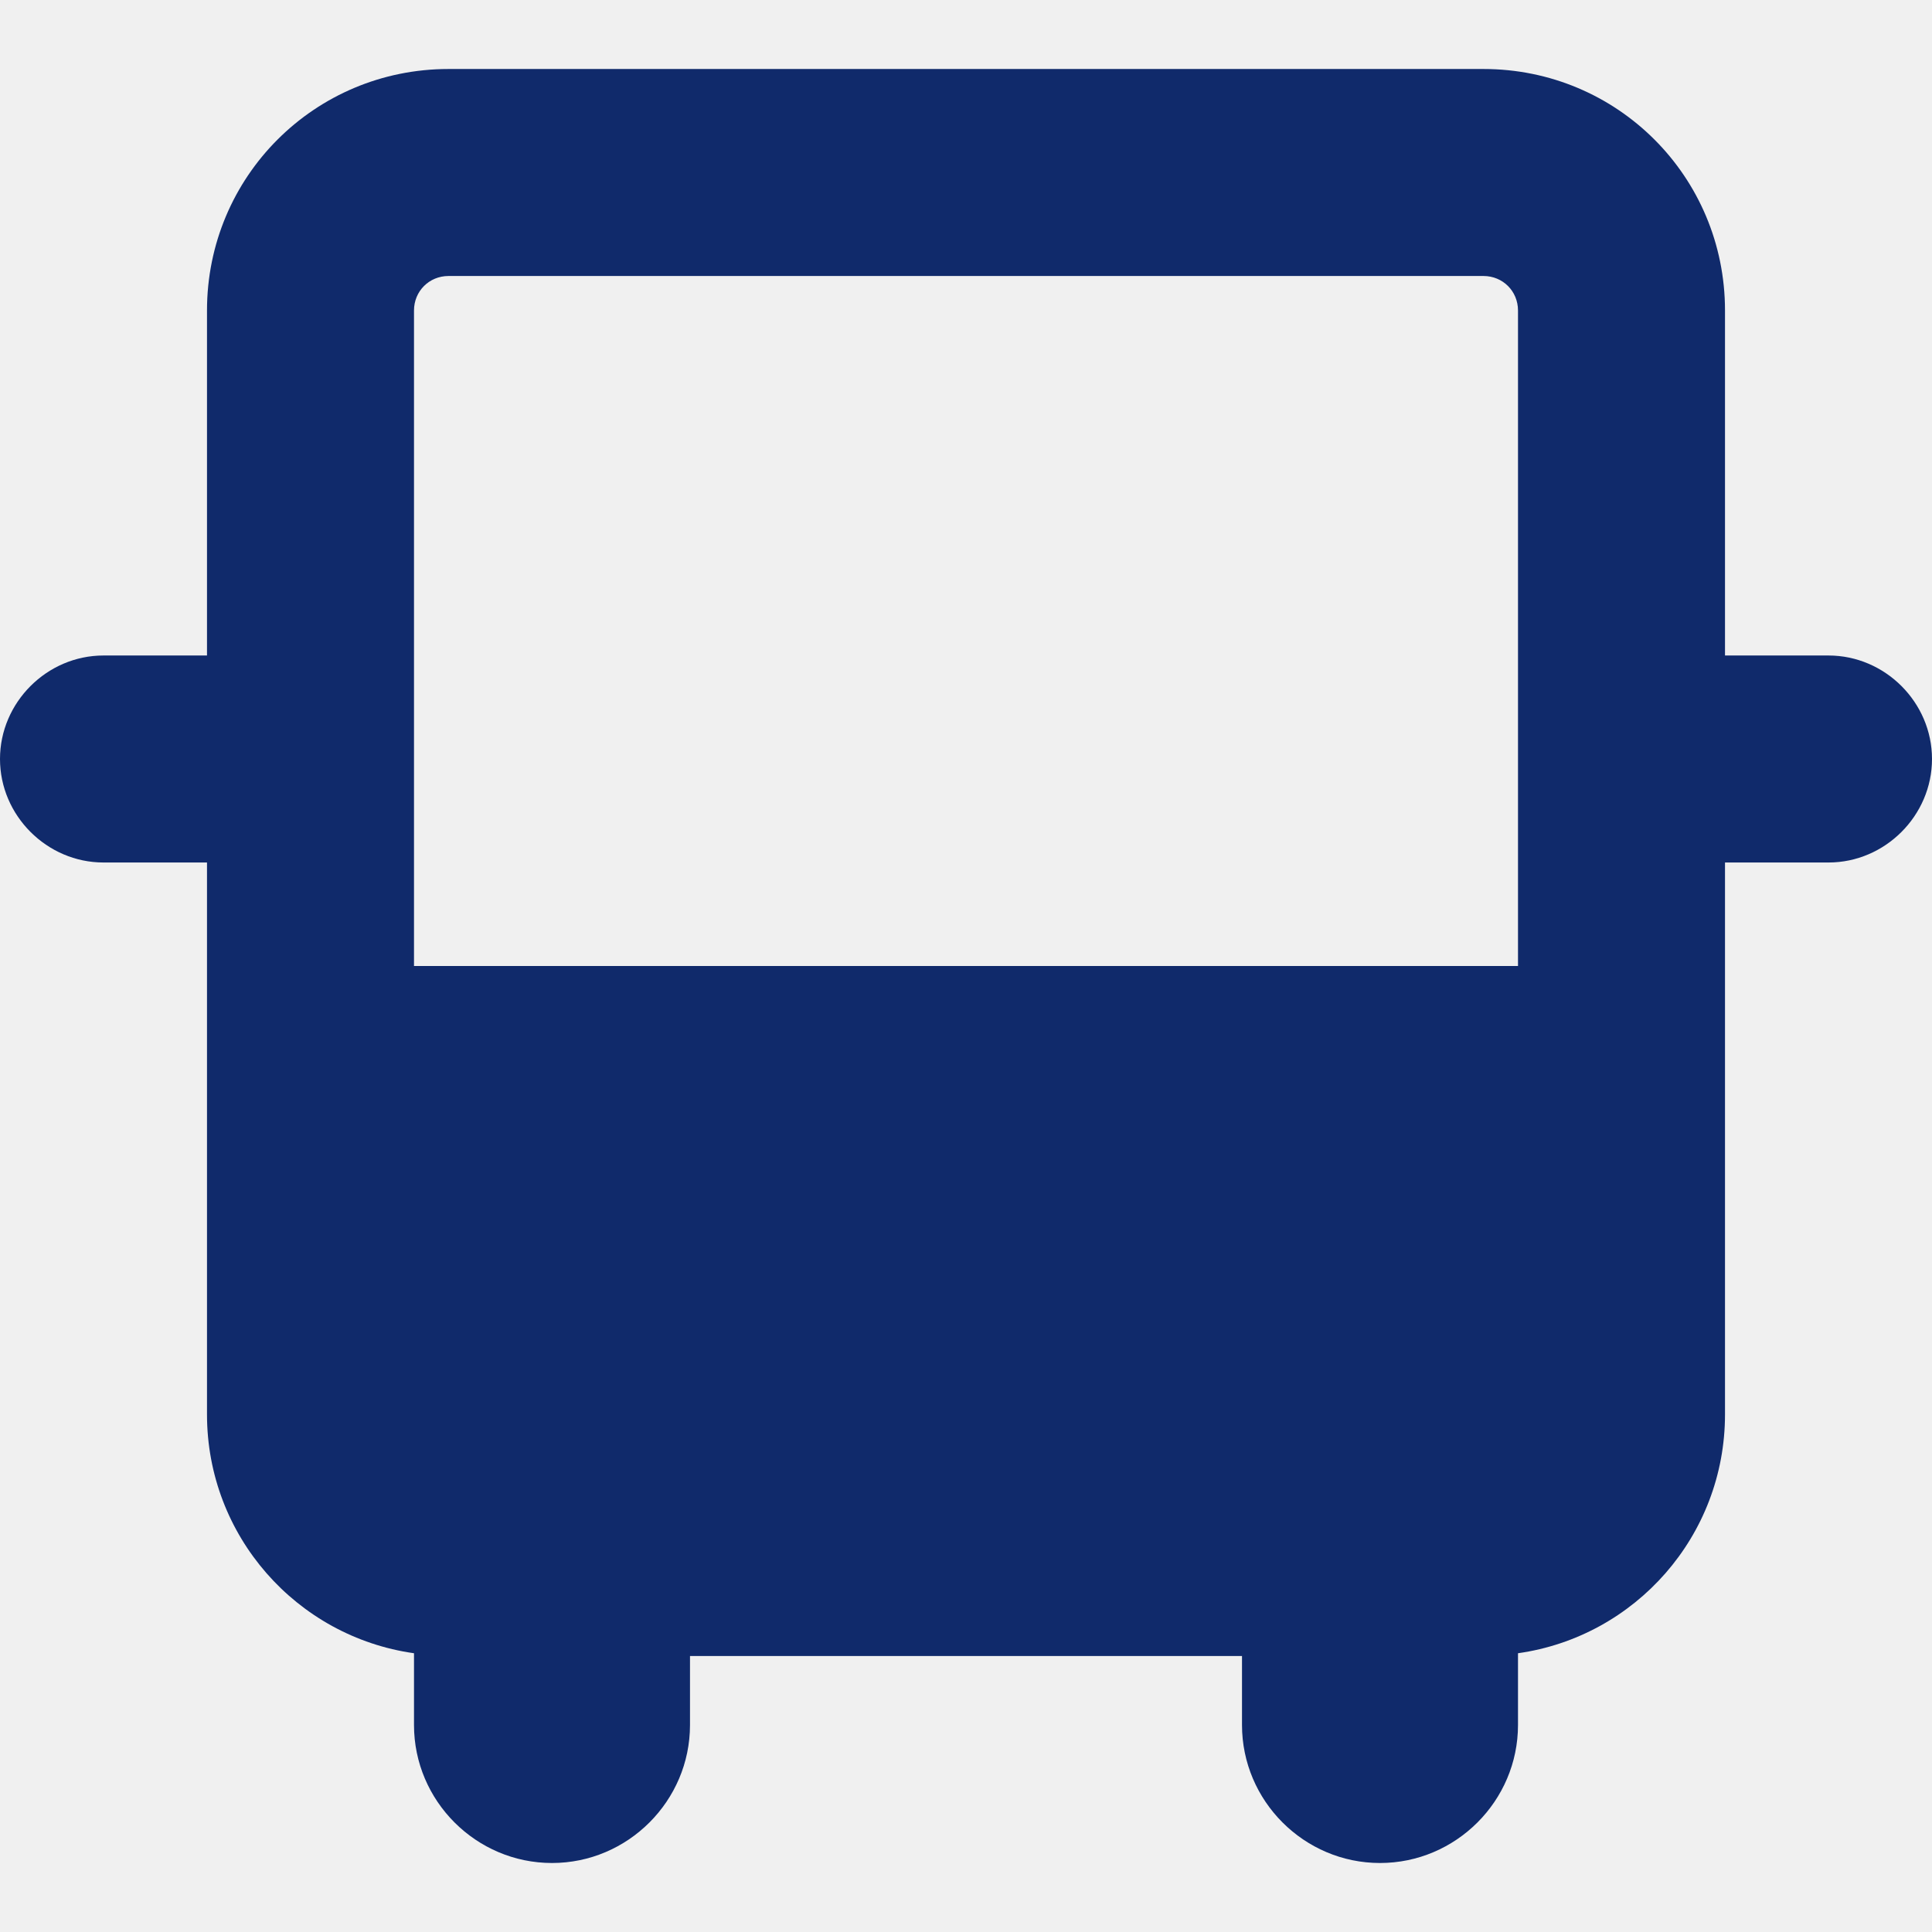
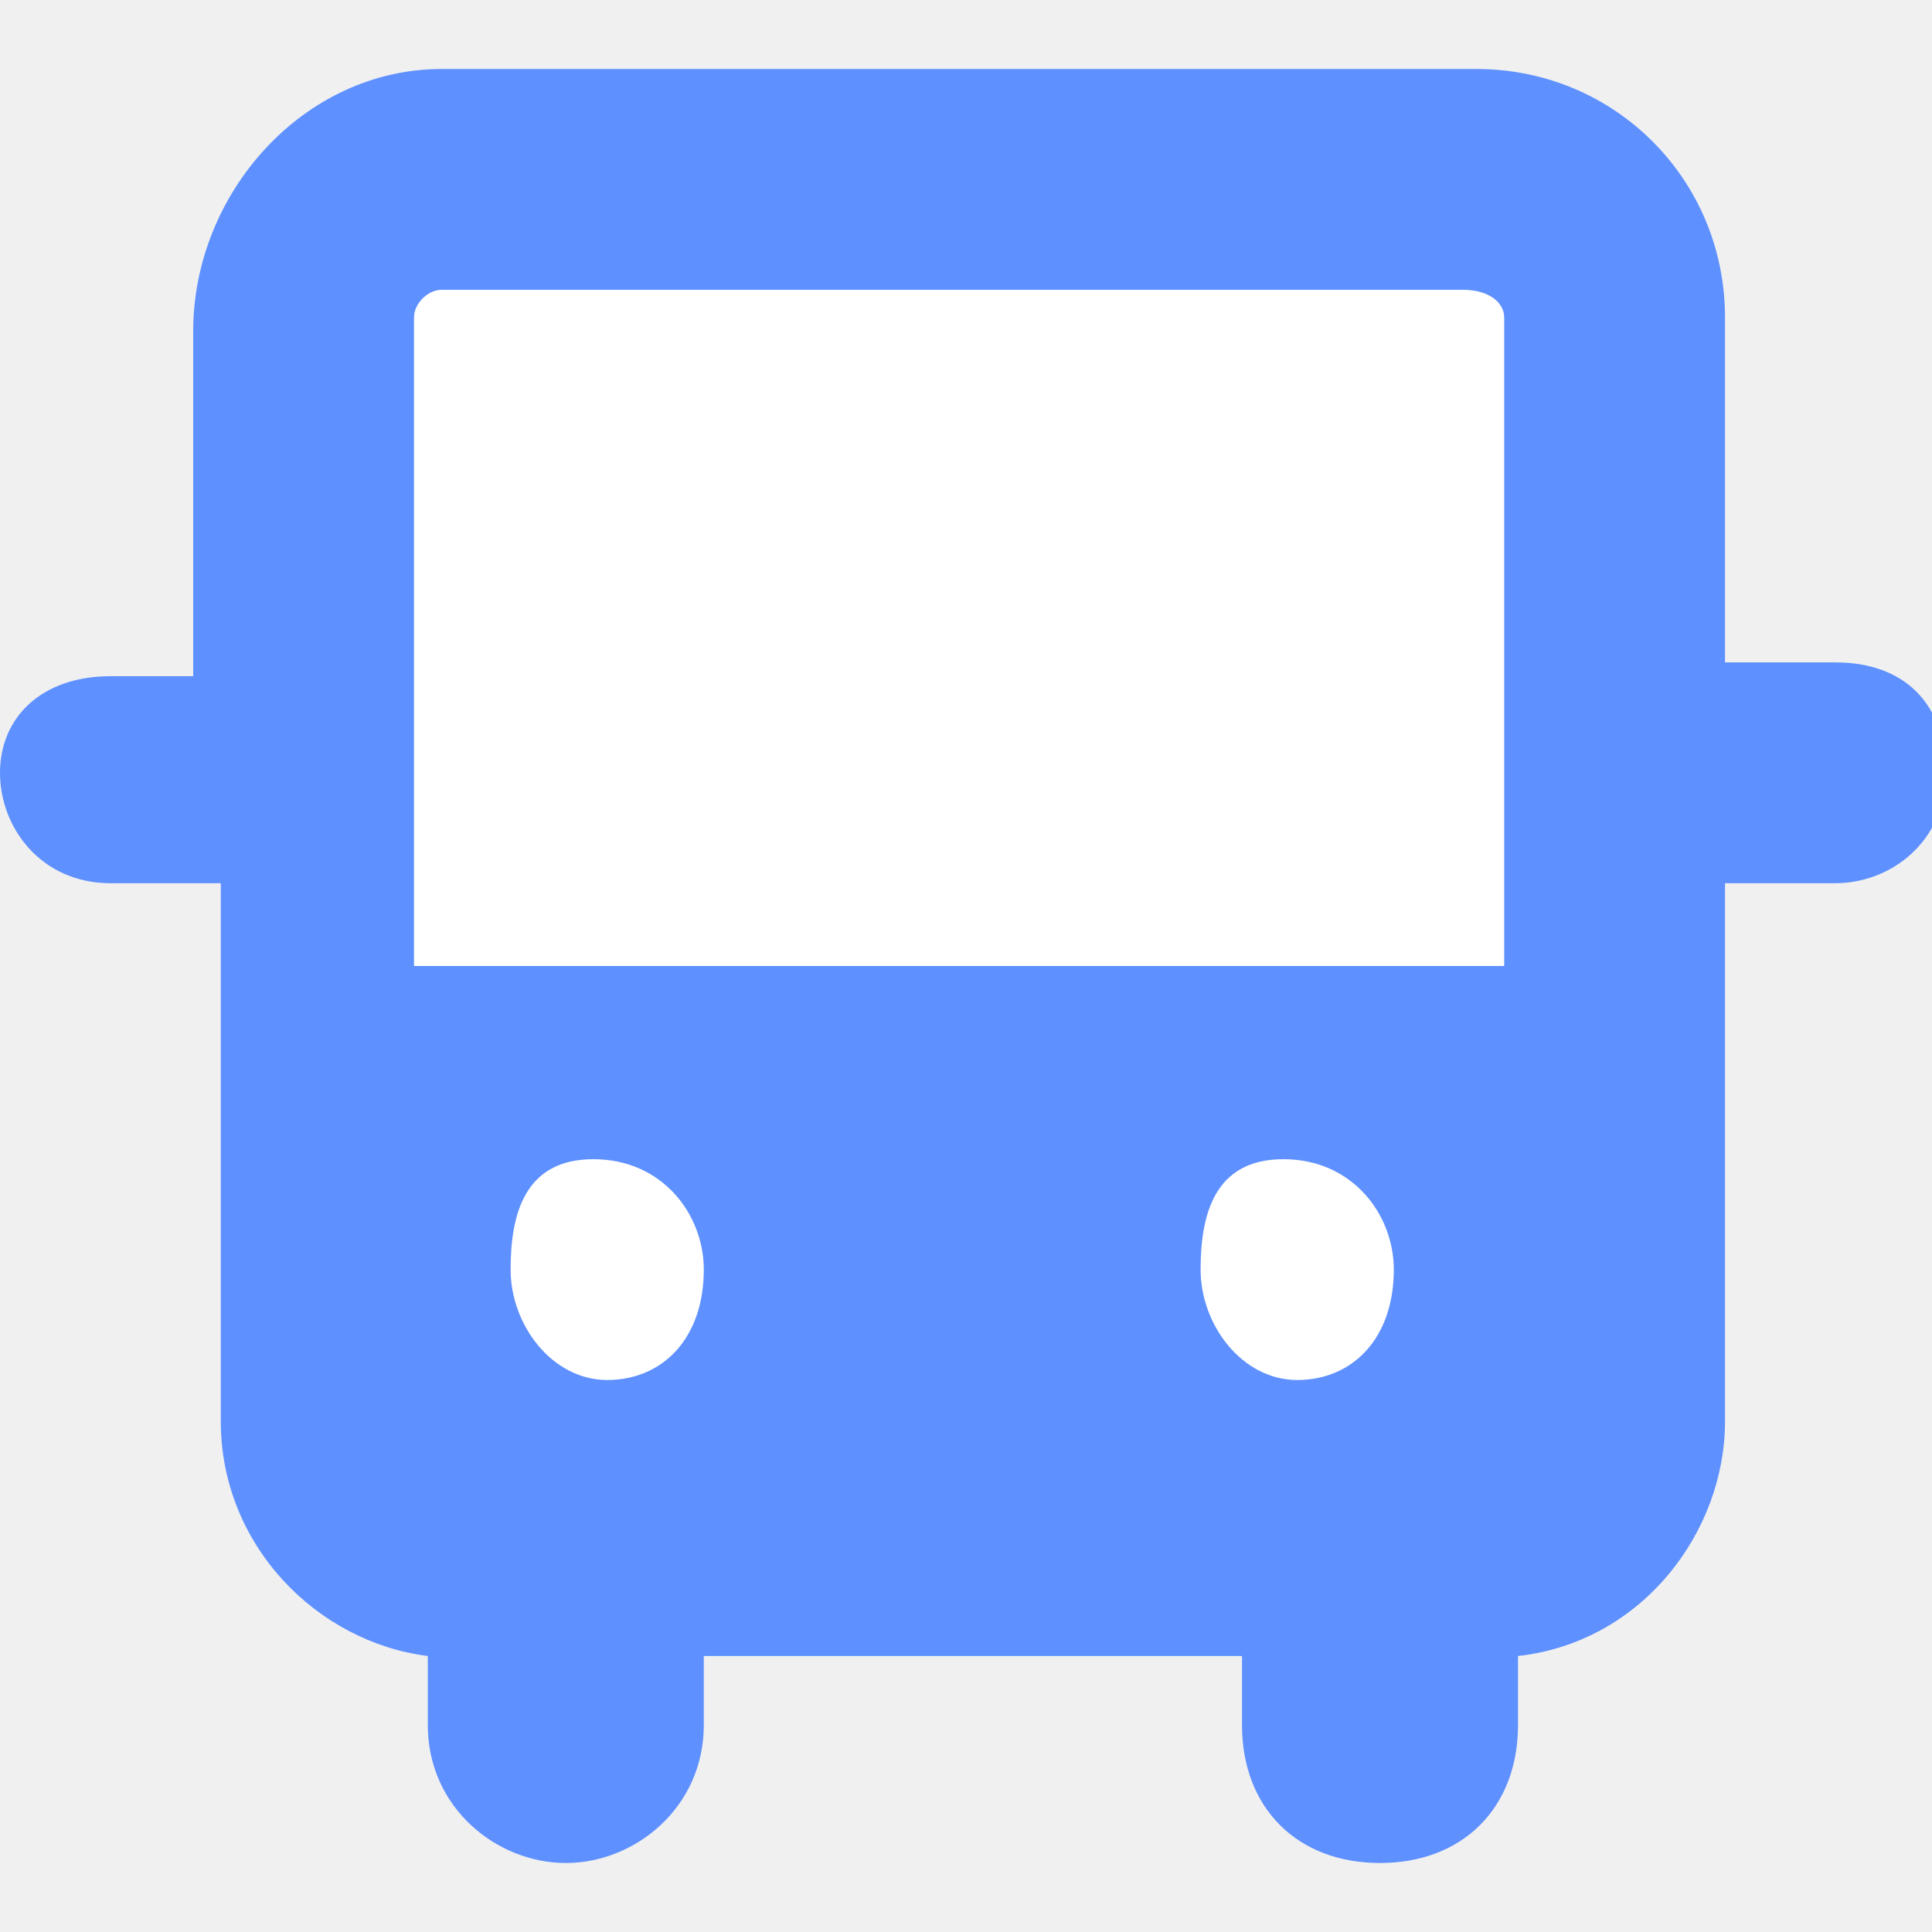
<svg xmlns="http://www.w3.org/2000/svg" version="1.1" id="Bus--Streamline-Core-Gradient" x="0px" y="0px" viewBox="0 0 14 14" style="enable-background:new 0 0 14 14;" xml:space="preserve">
-   <style type="text/css">
- 	.st0{fill-rule:evenodd;clip-rule:evenodd;fill:#102A6B;}
- </style>
  <g id="Free_Gradient_x2F_Map_Travel_x2F_bus--transportation-travel-bus-transit-transport-motorcoach-public">
-     <path id="Union" fill="#102A6B" d="M3.25,0.5C2.28,0.5,1.5,1.28,1.5,2.25v2.5H0.75C0.34,4.75,0,5.09,0,5.5s0.34,0.75,0.75,0.75H1.5v4   c0,0.88,0.65,1.61,1.5,1.73v0.52c0,0.55,0.45,1,1,1s1-0.45,1-1V12h4v0.5c0,0.55,0.45,1,1,1s1-0.45,1-1v-0.52   c0.85-0.12,1.5-0.85,1.5-1.73v-4h0.75C13.66,6.25,14,5.91,14,5.5s-0.34-0.75-0.75-0.75H12.5v-2.5c0-0.97-0.78-1.75-1.75-1.75H3.25z    M3,2.25C3,2.11,3.11,2,3.25,2h7.5C10.89,2,11,2.11,11,2.25V7H3V2.25z M5.25,9.25c0-0.41-0.34-0.75-0.75-0.75S3.75,8.84,3.75,9.25   S4.09,10,4.5,10S5.25,9.66,5.25,9.25z M10.25,9.25c0-0.41-0.34-0.75-0.75-0.75S8.75,8.84,8.75,9.25S9.09,10,9.5,10   S10.25,9.66,10.25,9.25z" />
+     <path fill="#5E90FF" d="M3.2,0.5c-1,0-1.8,0.9-1.8,1.9v2.5H0.8C0.3,4.9,0,5.2,0,5.6s0.3,0.8,0.8,0.8h0.8v3.9   c0,0.9,0.7,1.6,1.5,1.7v0.5c0,0.6,0.5,1,1,1s1-0.4,1-1V12H9v0.5c0,0.6,0.4,1,1,1s1-0.4,1-1V12c0.9-0.1,1.5-0.9,1.5-1.7V6.4h0.8   c0.4,0,0.8-0.3,0.8-0.8s-0.3-0.8-0.8-0.8h-0.8V2.3c0-1-0.8-1.8-1.8-1.8H3.2L3.2,0.5z" />
+     <path fill="white" d="M3,2.3c0-0.1,0.1-0.2,0.2-0.2h7.4c0.2,0,0.3,0.1,0.3,0.2V7H3V2.3z" />
+     <path fill="white" d="M5.1,9.2c0-0.4-0.3-0.8-0.8-0.8S3.7,8.8,3.7,9.2C3.7,9.6,4,10,4.4,10S5.1,9.7,5.1,9.2z" />
+     <path fill="white" d="M10.1,9.2c0-0.4-0.3-0.8-0.8-0.8S8.7,8.8,8.7,9.2C8.7,9.6,9,10,9.4,10C9.8,10,10.1,9.7,10.1,9.2z" />
  </g>
</svg>
